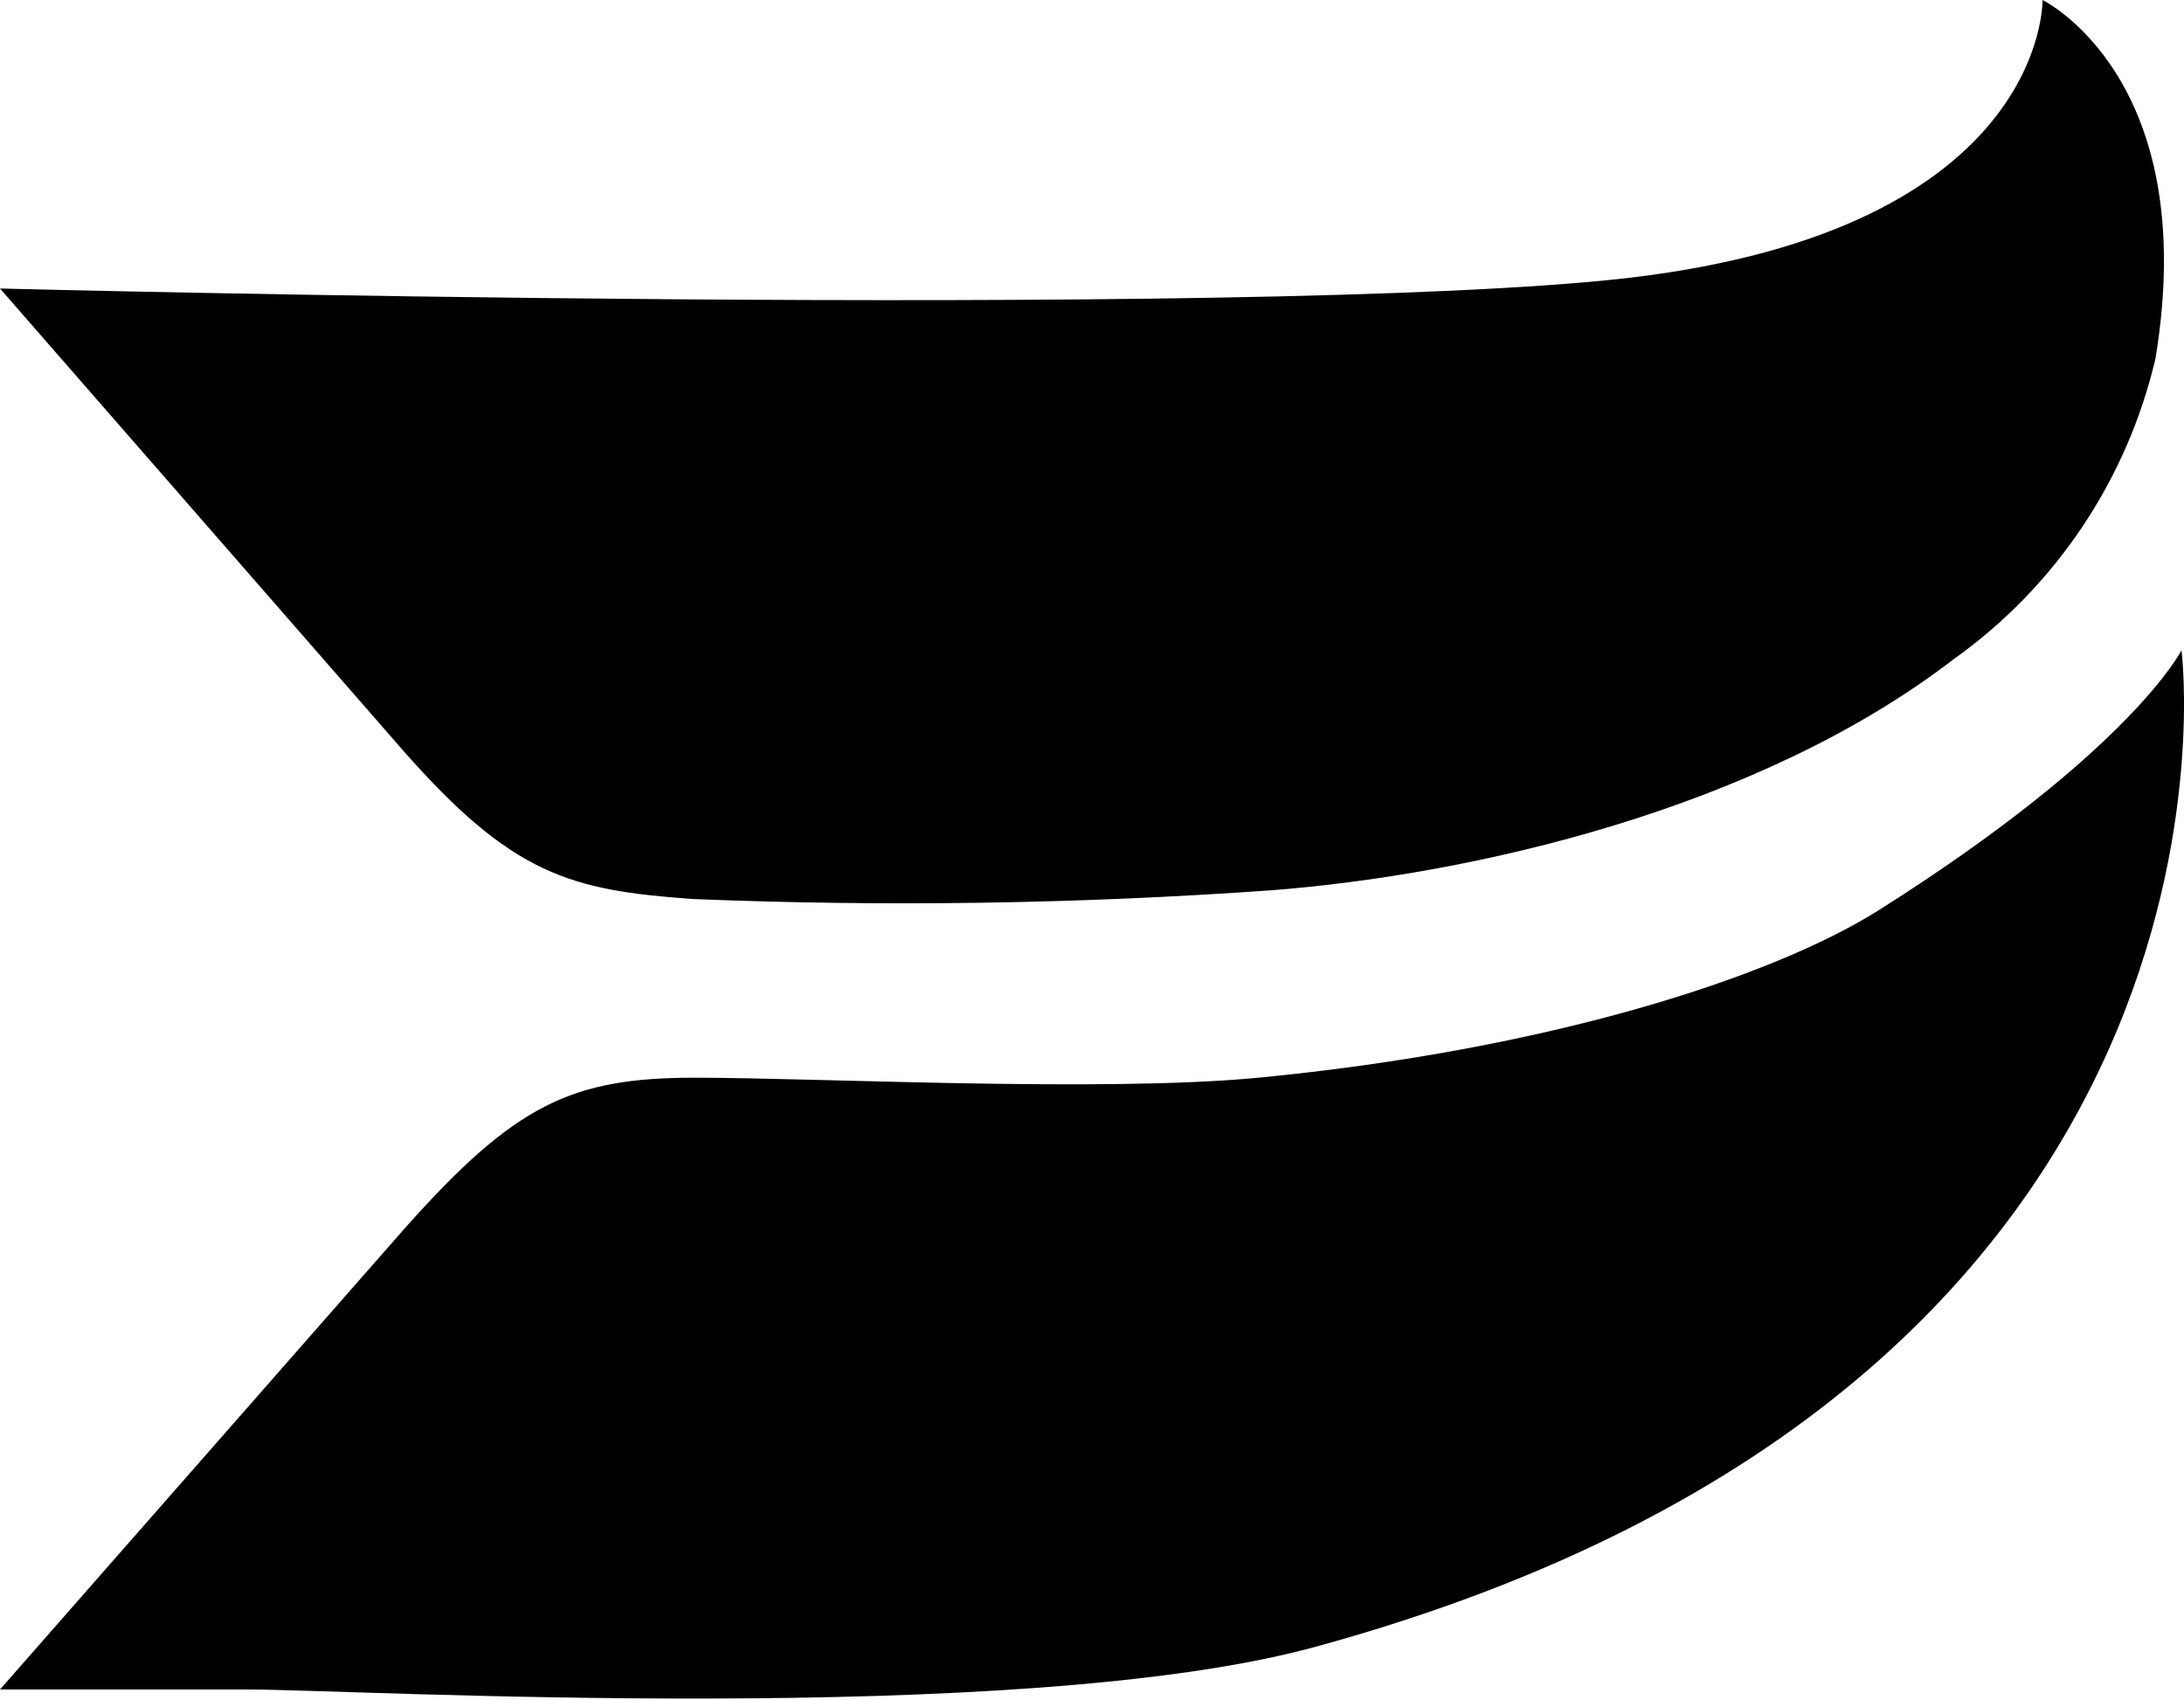
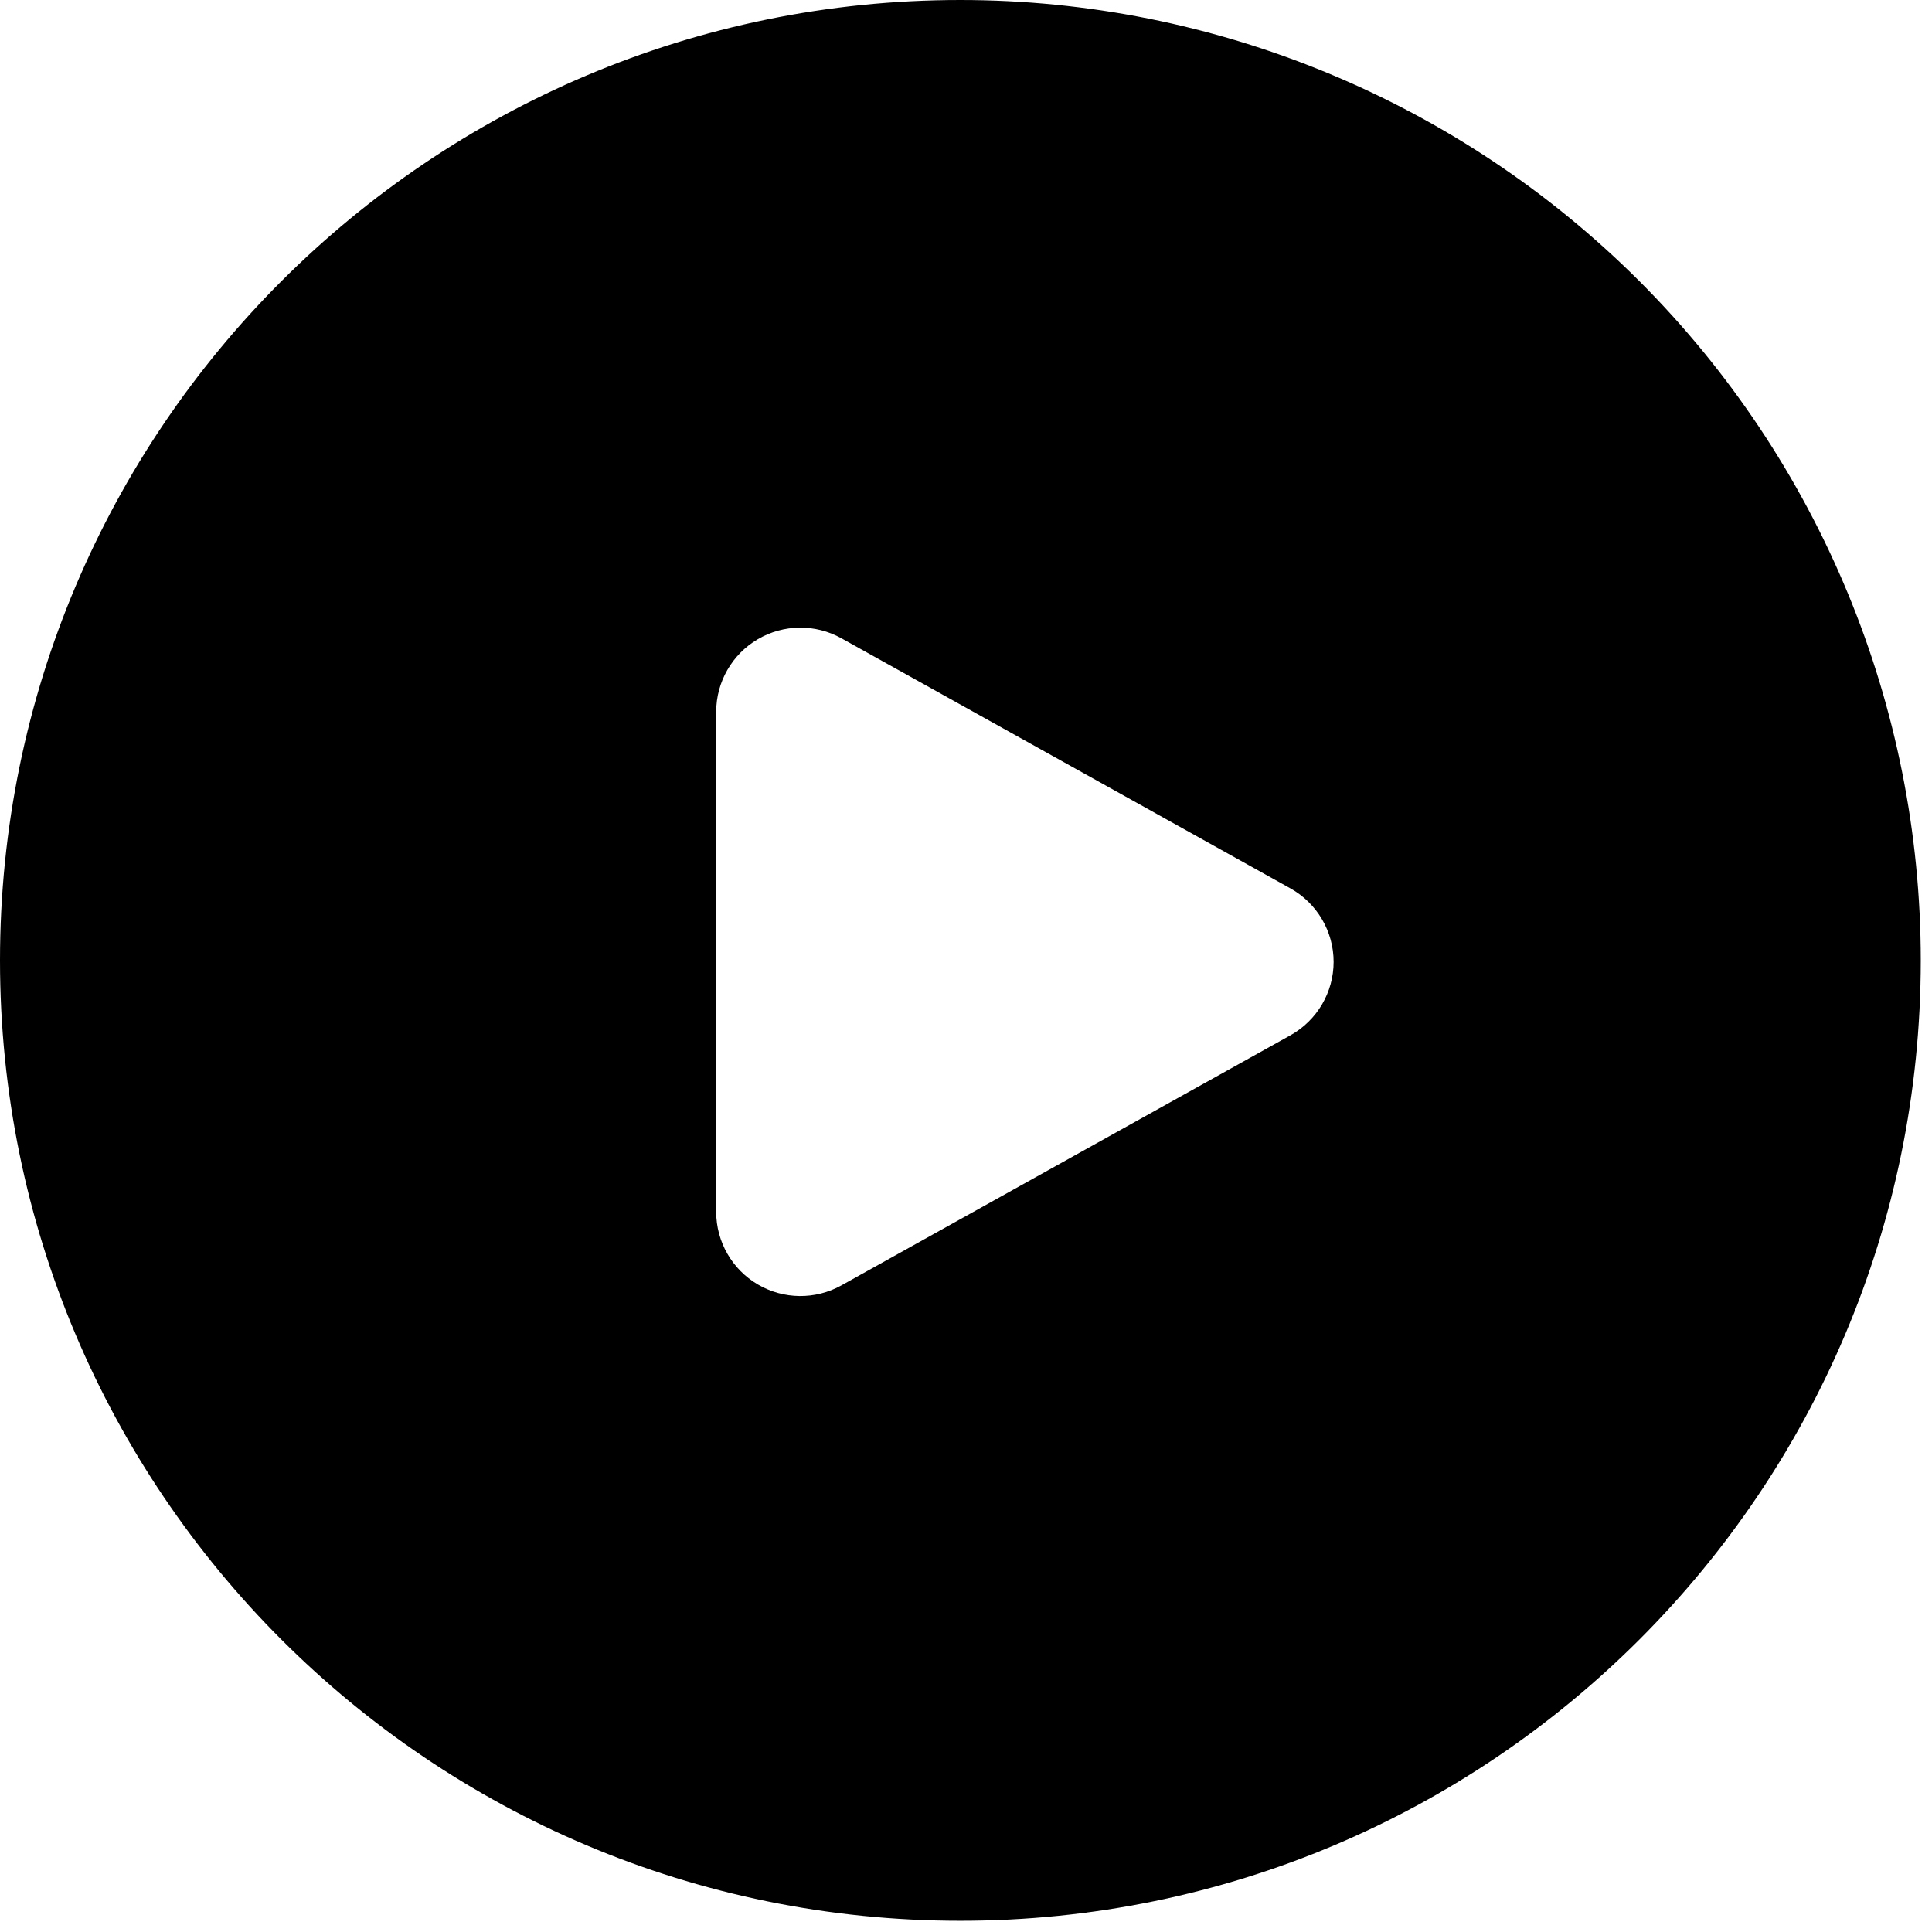
- <svg xmlns="http://www.w3.org/2000/svg" id="Layer_1" data-name="Layer 1" viewBox="0 0 35.2 27.39">
-   <defs>
-     <style>.cls{fill:#000;}</style>
-   </defs>
-   <path class="cls" d="M35.16 10.48s-.81 1.62-4.88 4.19c-1.73 1.09-5.33 2.25-10 2.7-2.5.24-7.1 0-9.08 0s-2.89.42-4.67 2.42L0 27.23h4c1.72 0 12.45.62 17.21-.69 15.46-4.23 13.95-16.06 13.95-16.06z" />
-   <path class="cls" d="M34.74 5.78C35.49 1.25 32.92 0 32.92 0s.08 3.69-6.68 4.48C20.22 5.17 0 4.65 0 4.65l6.5 7.45c1.76 2 2.69 2.25 4.67 2.39a83.63 83.63 0 0 0 9.31-.14c3.24-.25 7.85-1.3 11-3.72a8.26 8.26 0 0 0 3.26-4.85z" />
+ <svg xmlns="http://www.w3.org/2000/svg" width="86" height="86" viewBox="0 0 86 86">
+   <path d="M42.75 0C19.14 0 0 19.14 0 42.75S19.14 85.5 42.75 85.5 85.5 66.36 85.5 42.75c0-11.338-4.504-22.212-12.52-30.23C64.96 4.505 54.087 0 42.75 0zM31.88 42.815V31.68c.003-1.327.707-2.553 1.85-3.225 1.146-.672 2.56-.69 3.72-.045l20 11.14c1.18.663 1.913 1.91 1.914 3.265 0 1.354-.733 2.602-1.914 3.265l-20 11.14c-1.16.644-2.574.627-3.72-.045-1.143-.672-1.847-1.898-1.85-3.225V42.815z" fill="#000" fill-rule="evenodd" />
</svg>
